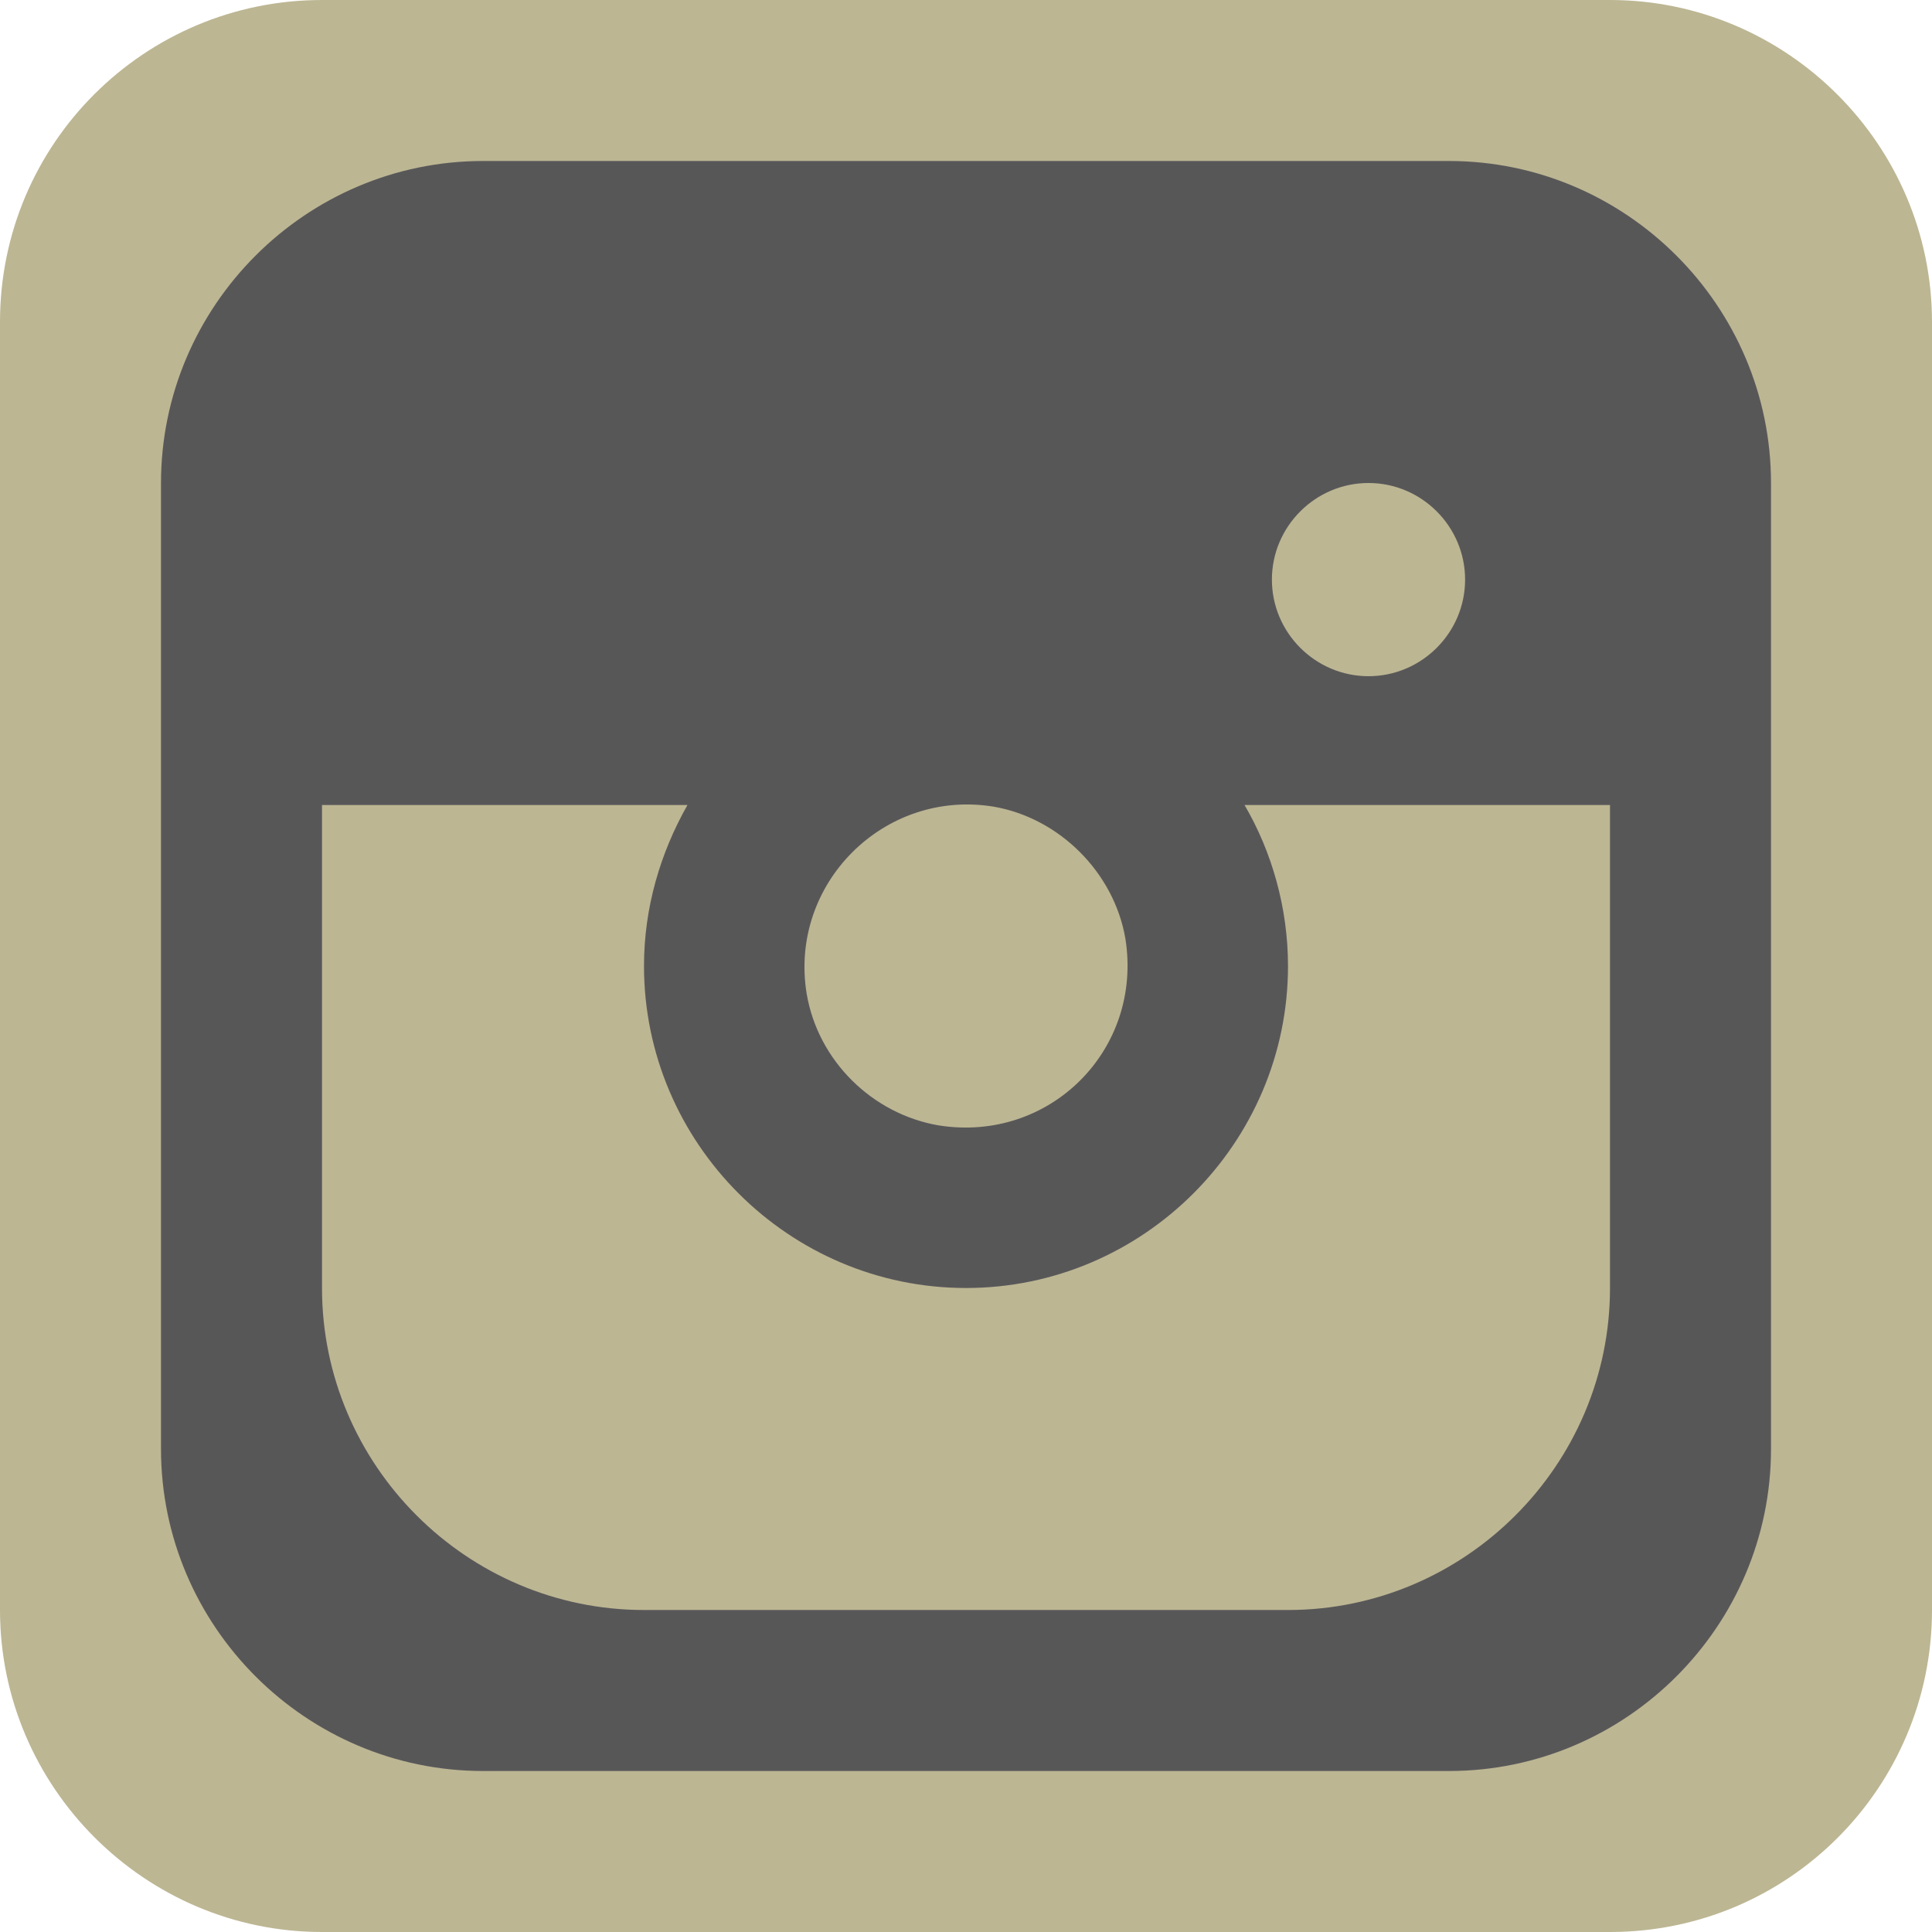
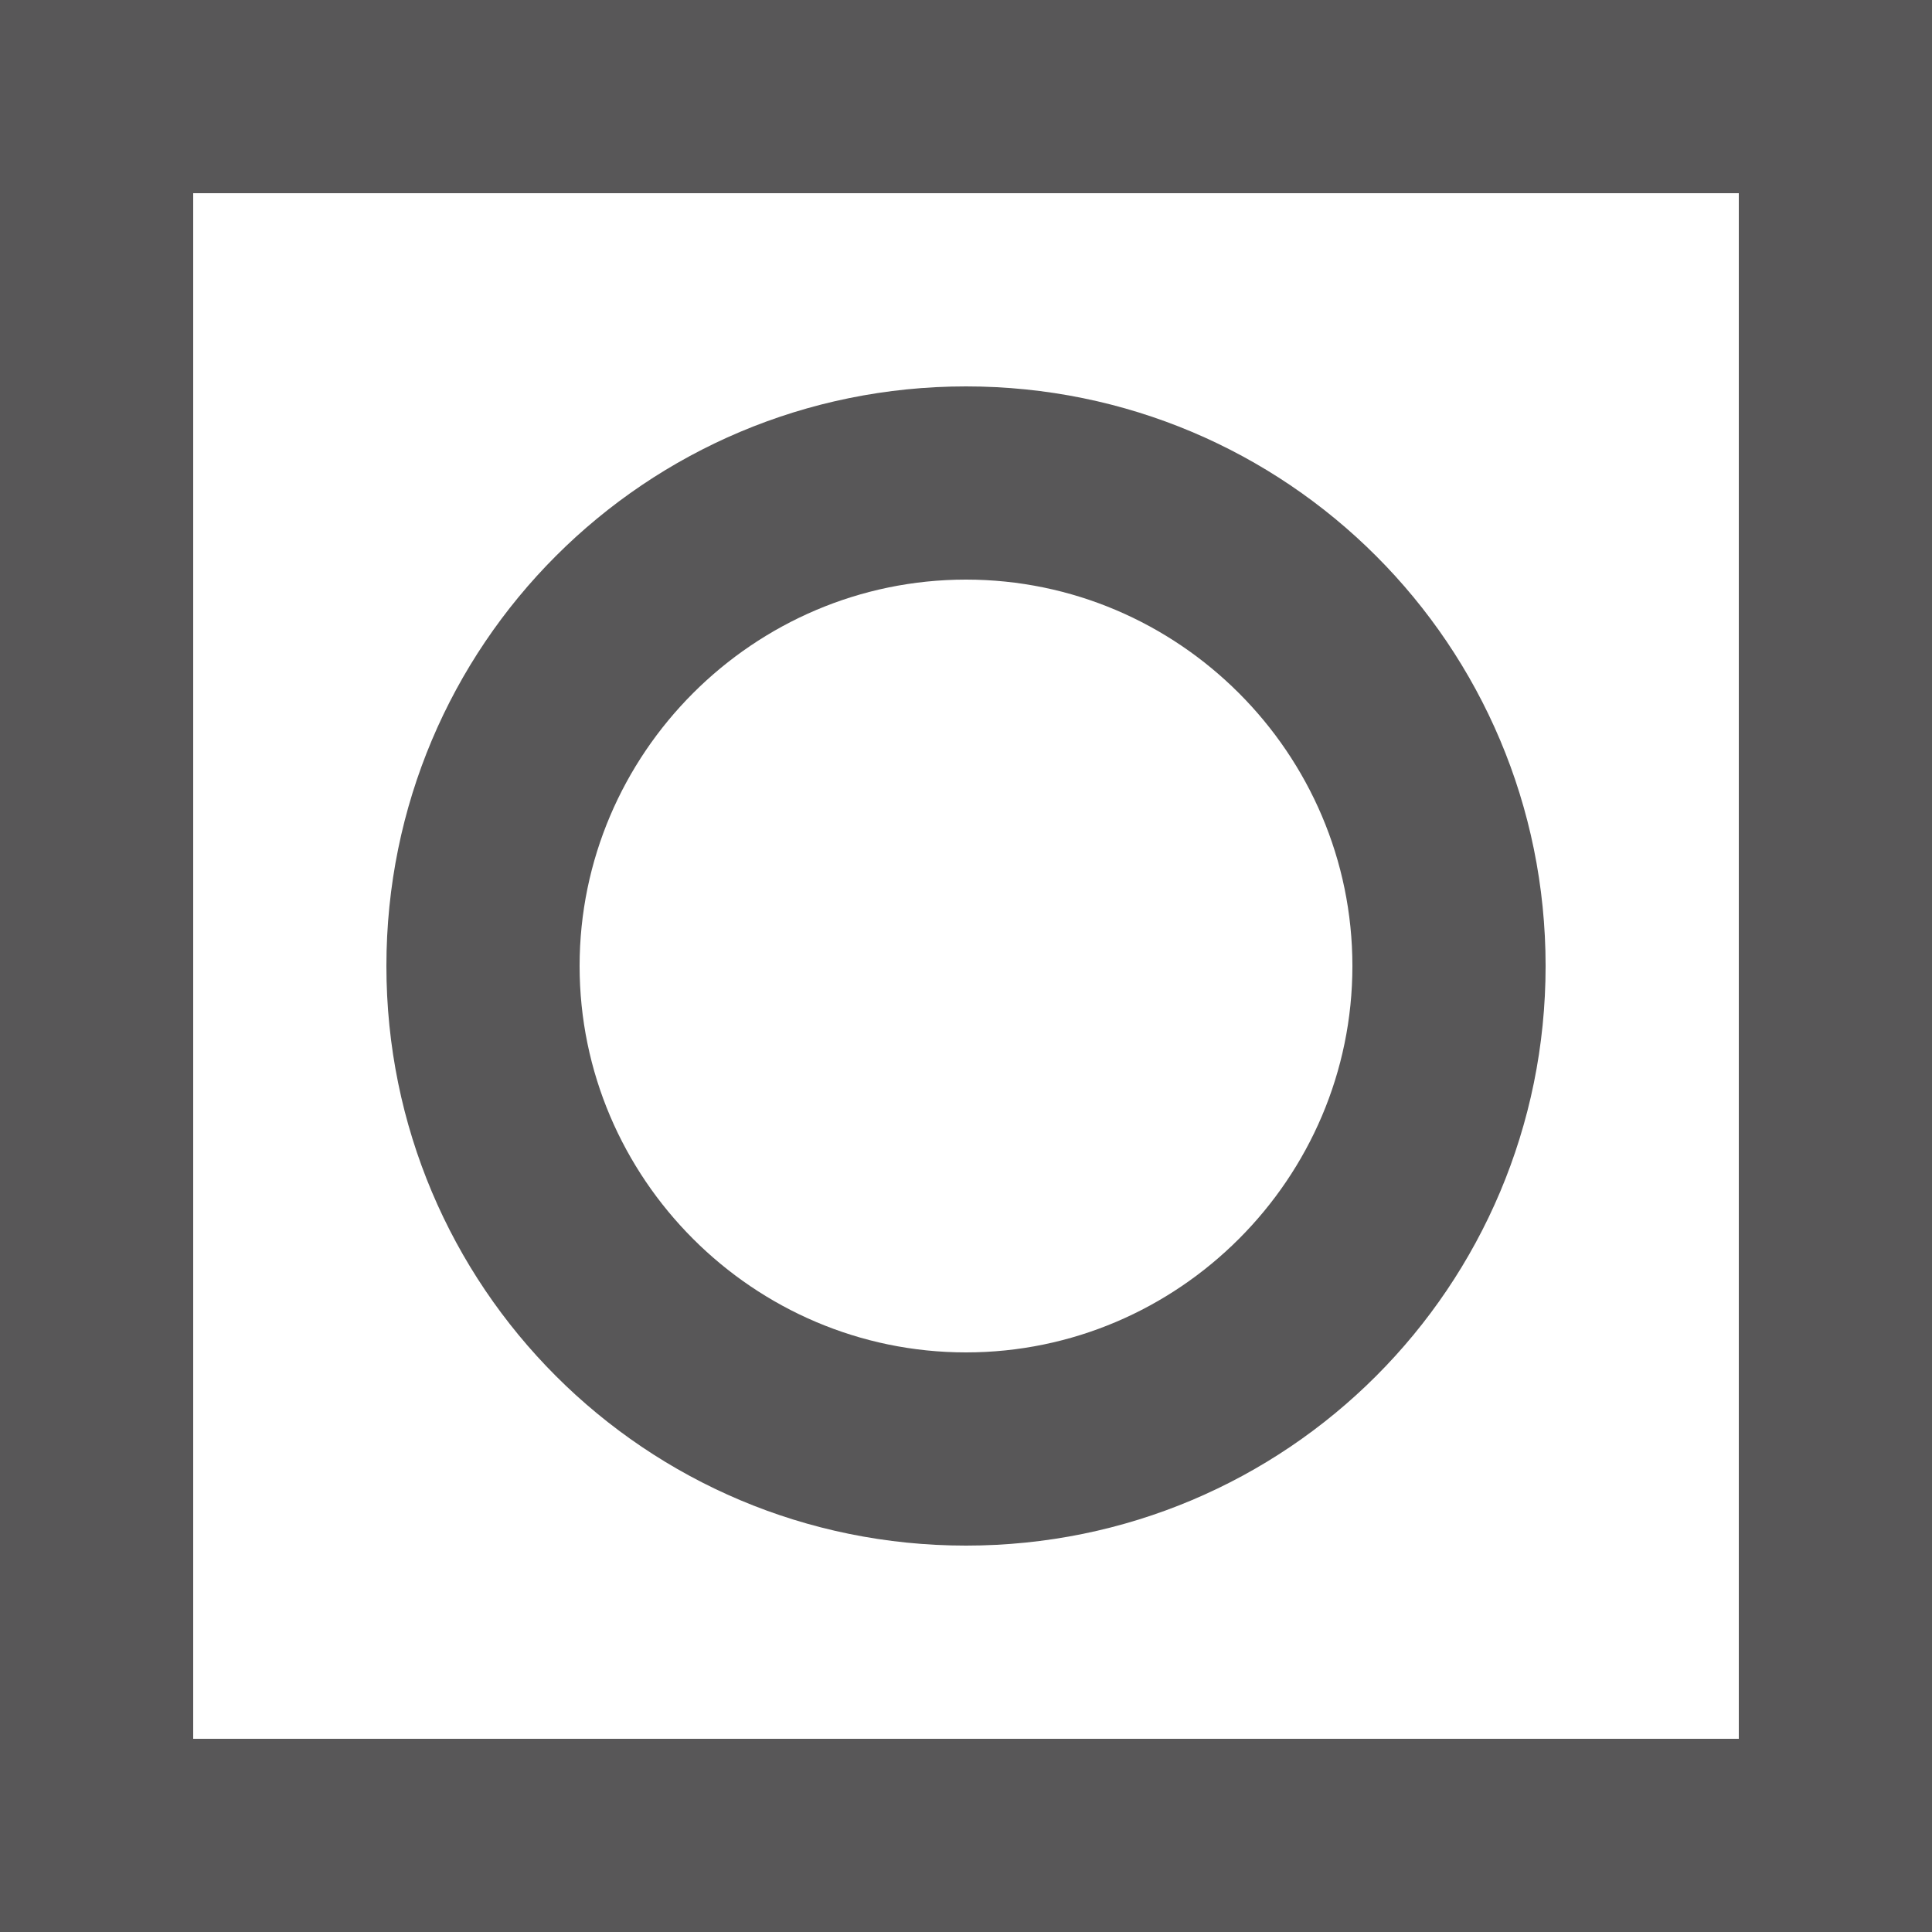
- <svg xmlns="http://www.w3.org/2000/svg" viewBox="0 0 120 120">
-   <path d="M100 120H20c-11 0-20-9-20-20V20C0 8.9 9 0 20 0h80c11 0 20 9 20 20v80c0 11-8.9 20-20 20z" fill="#bcb693" />
-   <path d="M90 10H30c-11 0-20 9-20 20v60c0 11 9 20 20 20h60c11 0 20-9 20-20V30c0-11-9-20-20-20zm-5 20c3.3 0 6 2.7 6 6s-2.7 6-6 6-6-2.7-6-6 2.7-6 6-6zM69.9 58.3C71 65.2 65.2 71 58.3 69.9c-4.1-.7-7.5-4-8.2-8.2C49 54.9 54.9 49 61.7 50.1c4.1.7 7.5 4.1 8.2 8.2zM100 80c0 11-9 20-20 20H40c-11 0-20-9-20-20V50h22.7C41 53 40 56.4 40 60c0 11 9 20 20 20s20-9 20-20c0-3.6-1-7.1-2.7-10H100v30z" fill="#585758" />
+ <svg xmlns="http://www.w3.org/2000/svg" viewBox="0 0 100 100">
+   <style>.st1{fill:#585758}</style>
+   <path class="st1" d="M0 0v100h100V0H0zm90 90H10V10h80v80z" />
+   <path class="st1" d="M50 20c-16.6 0-30 13.4-30 30s13.4 30 30 30 30-13.4 30-30-13.4-30-30-30zm20 30c0 11-9 20-20 20s-20-9-20-20 9-20 20-20 20 9 20 20z" />
</svg>
